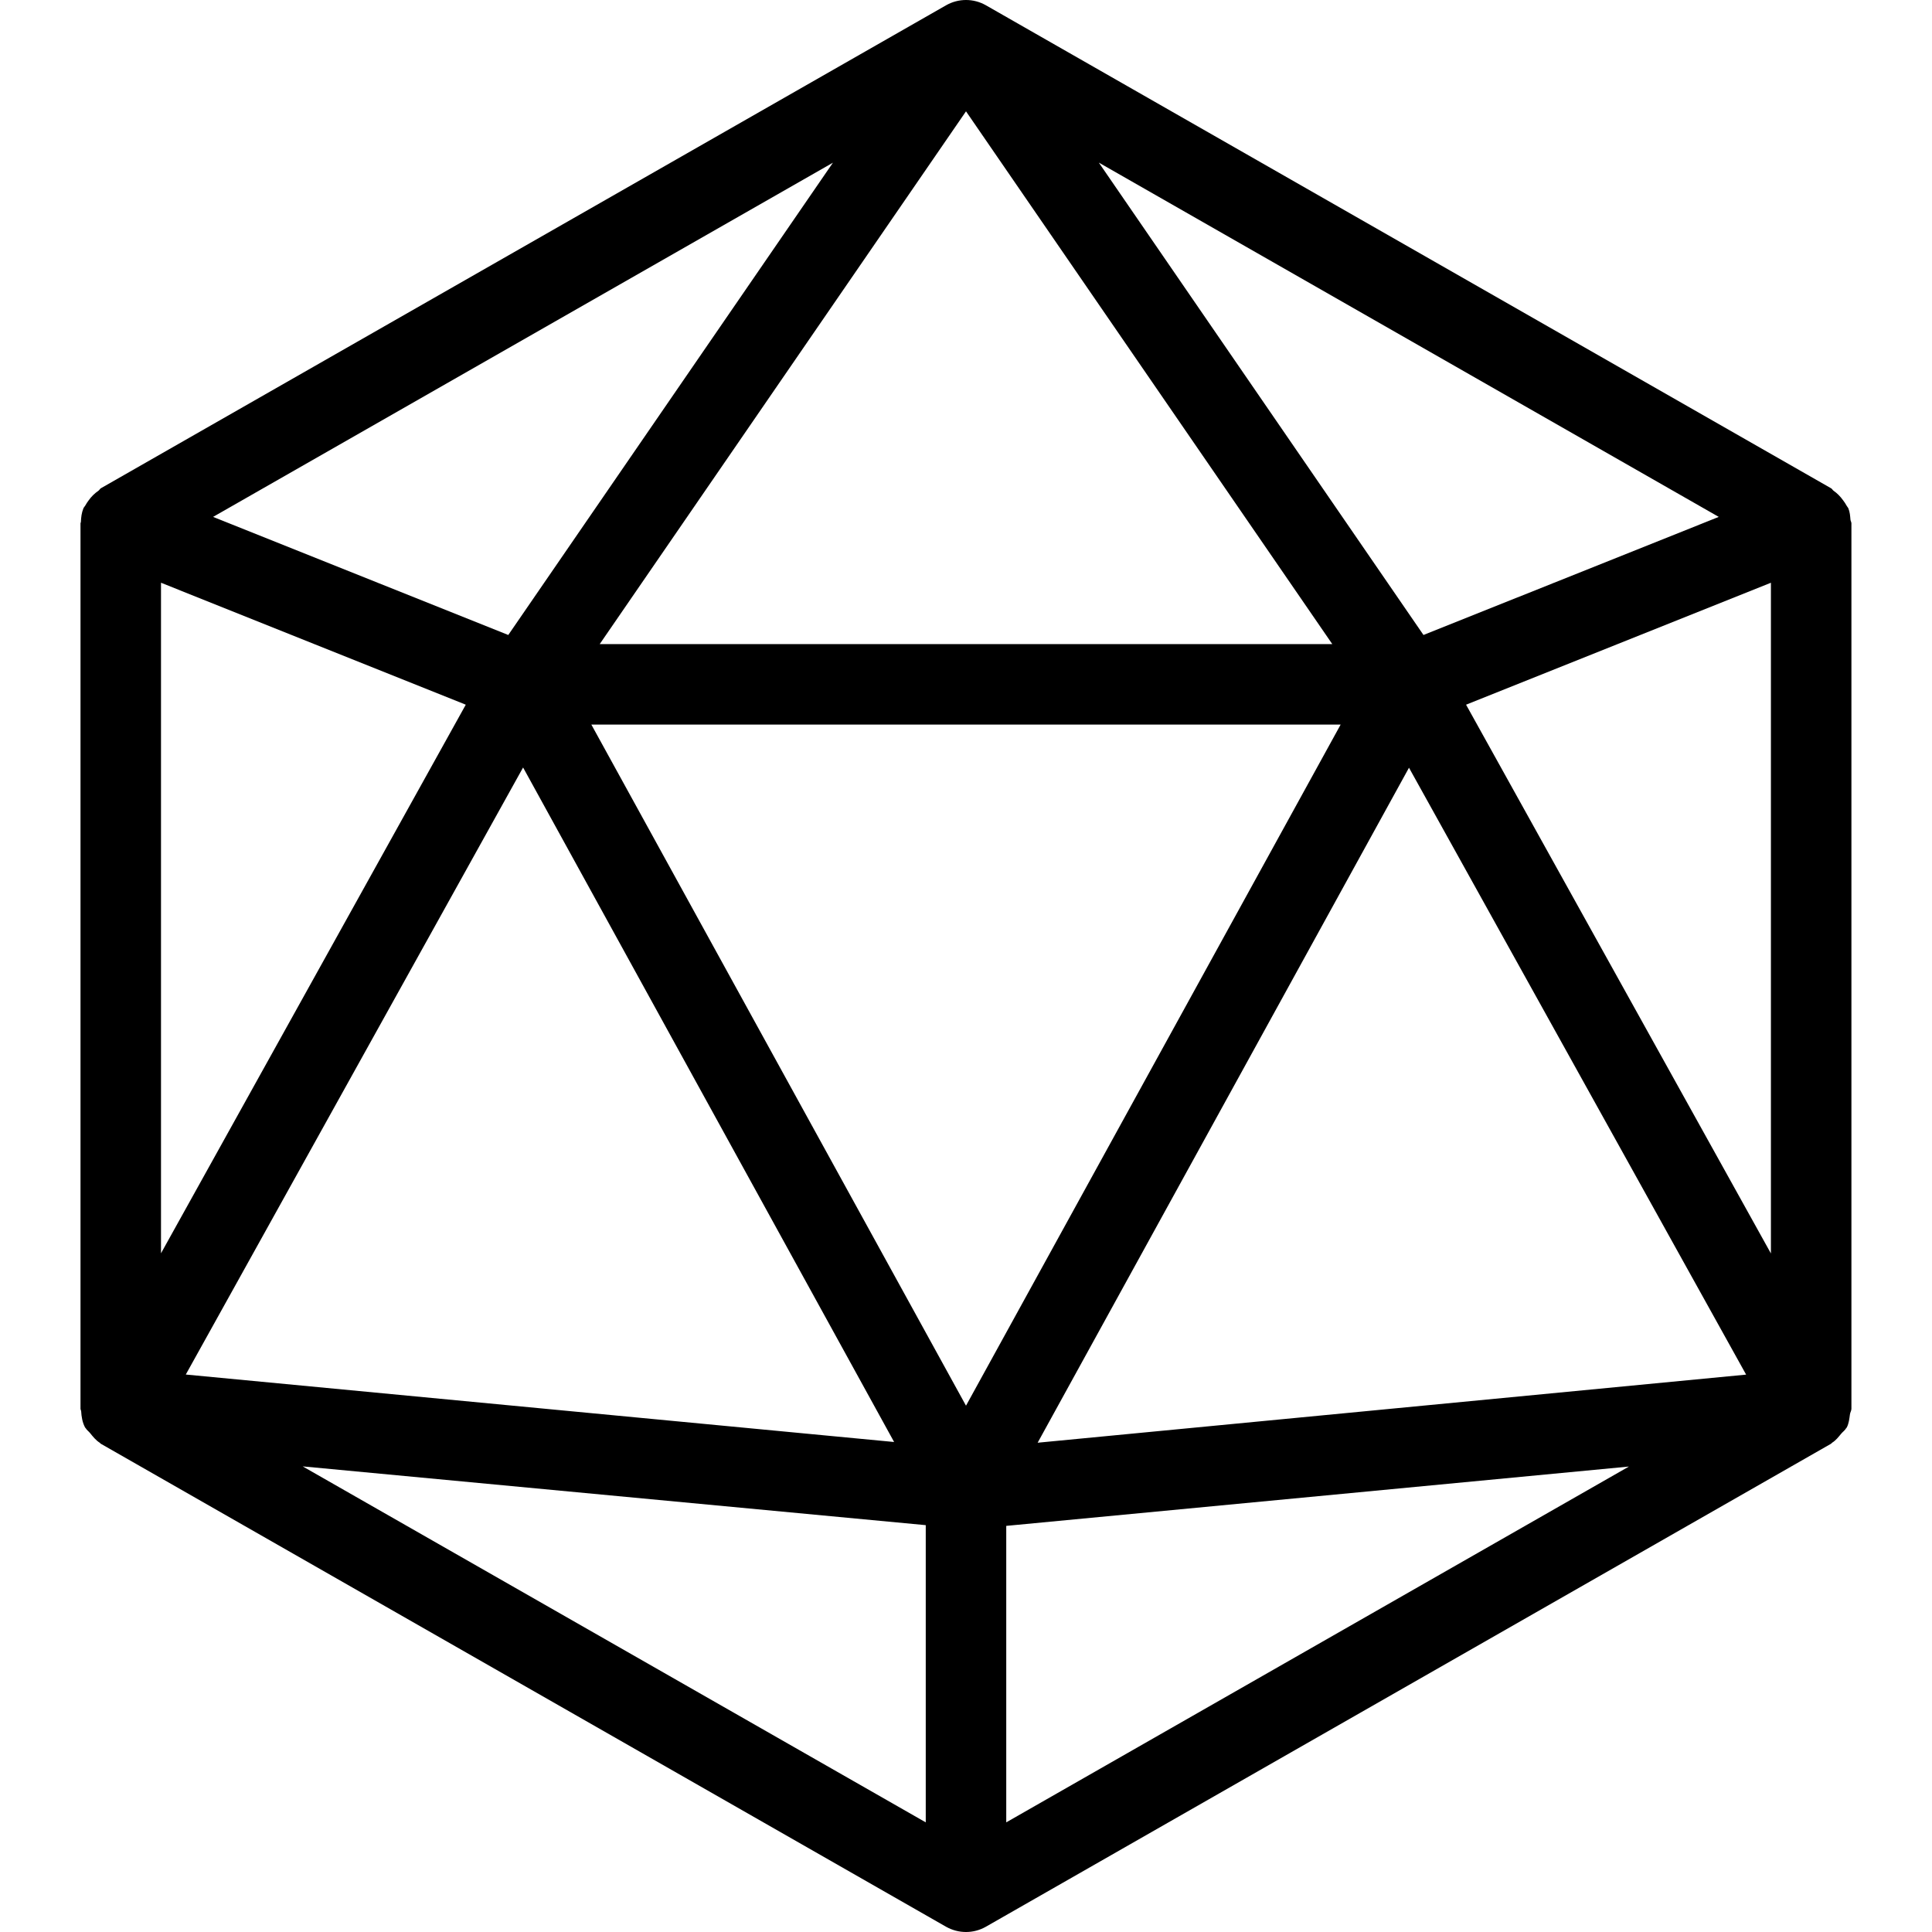
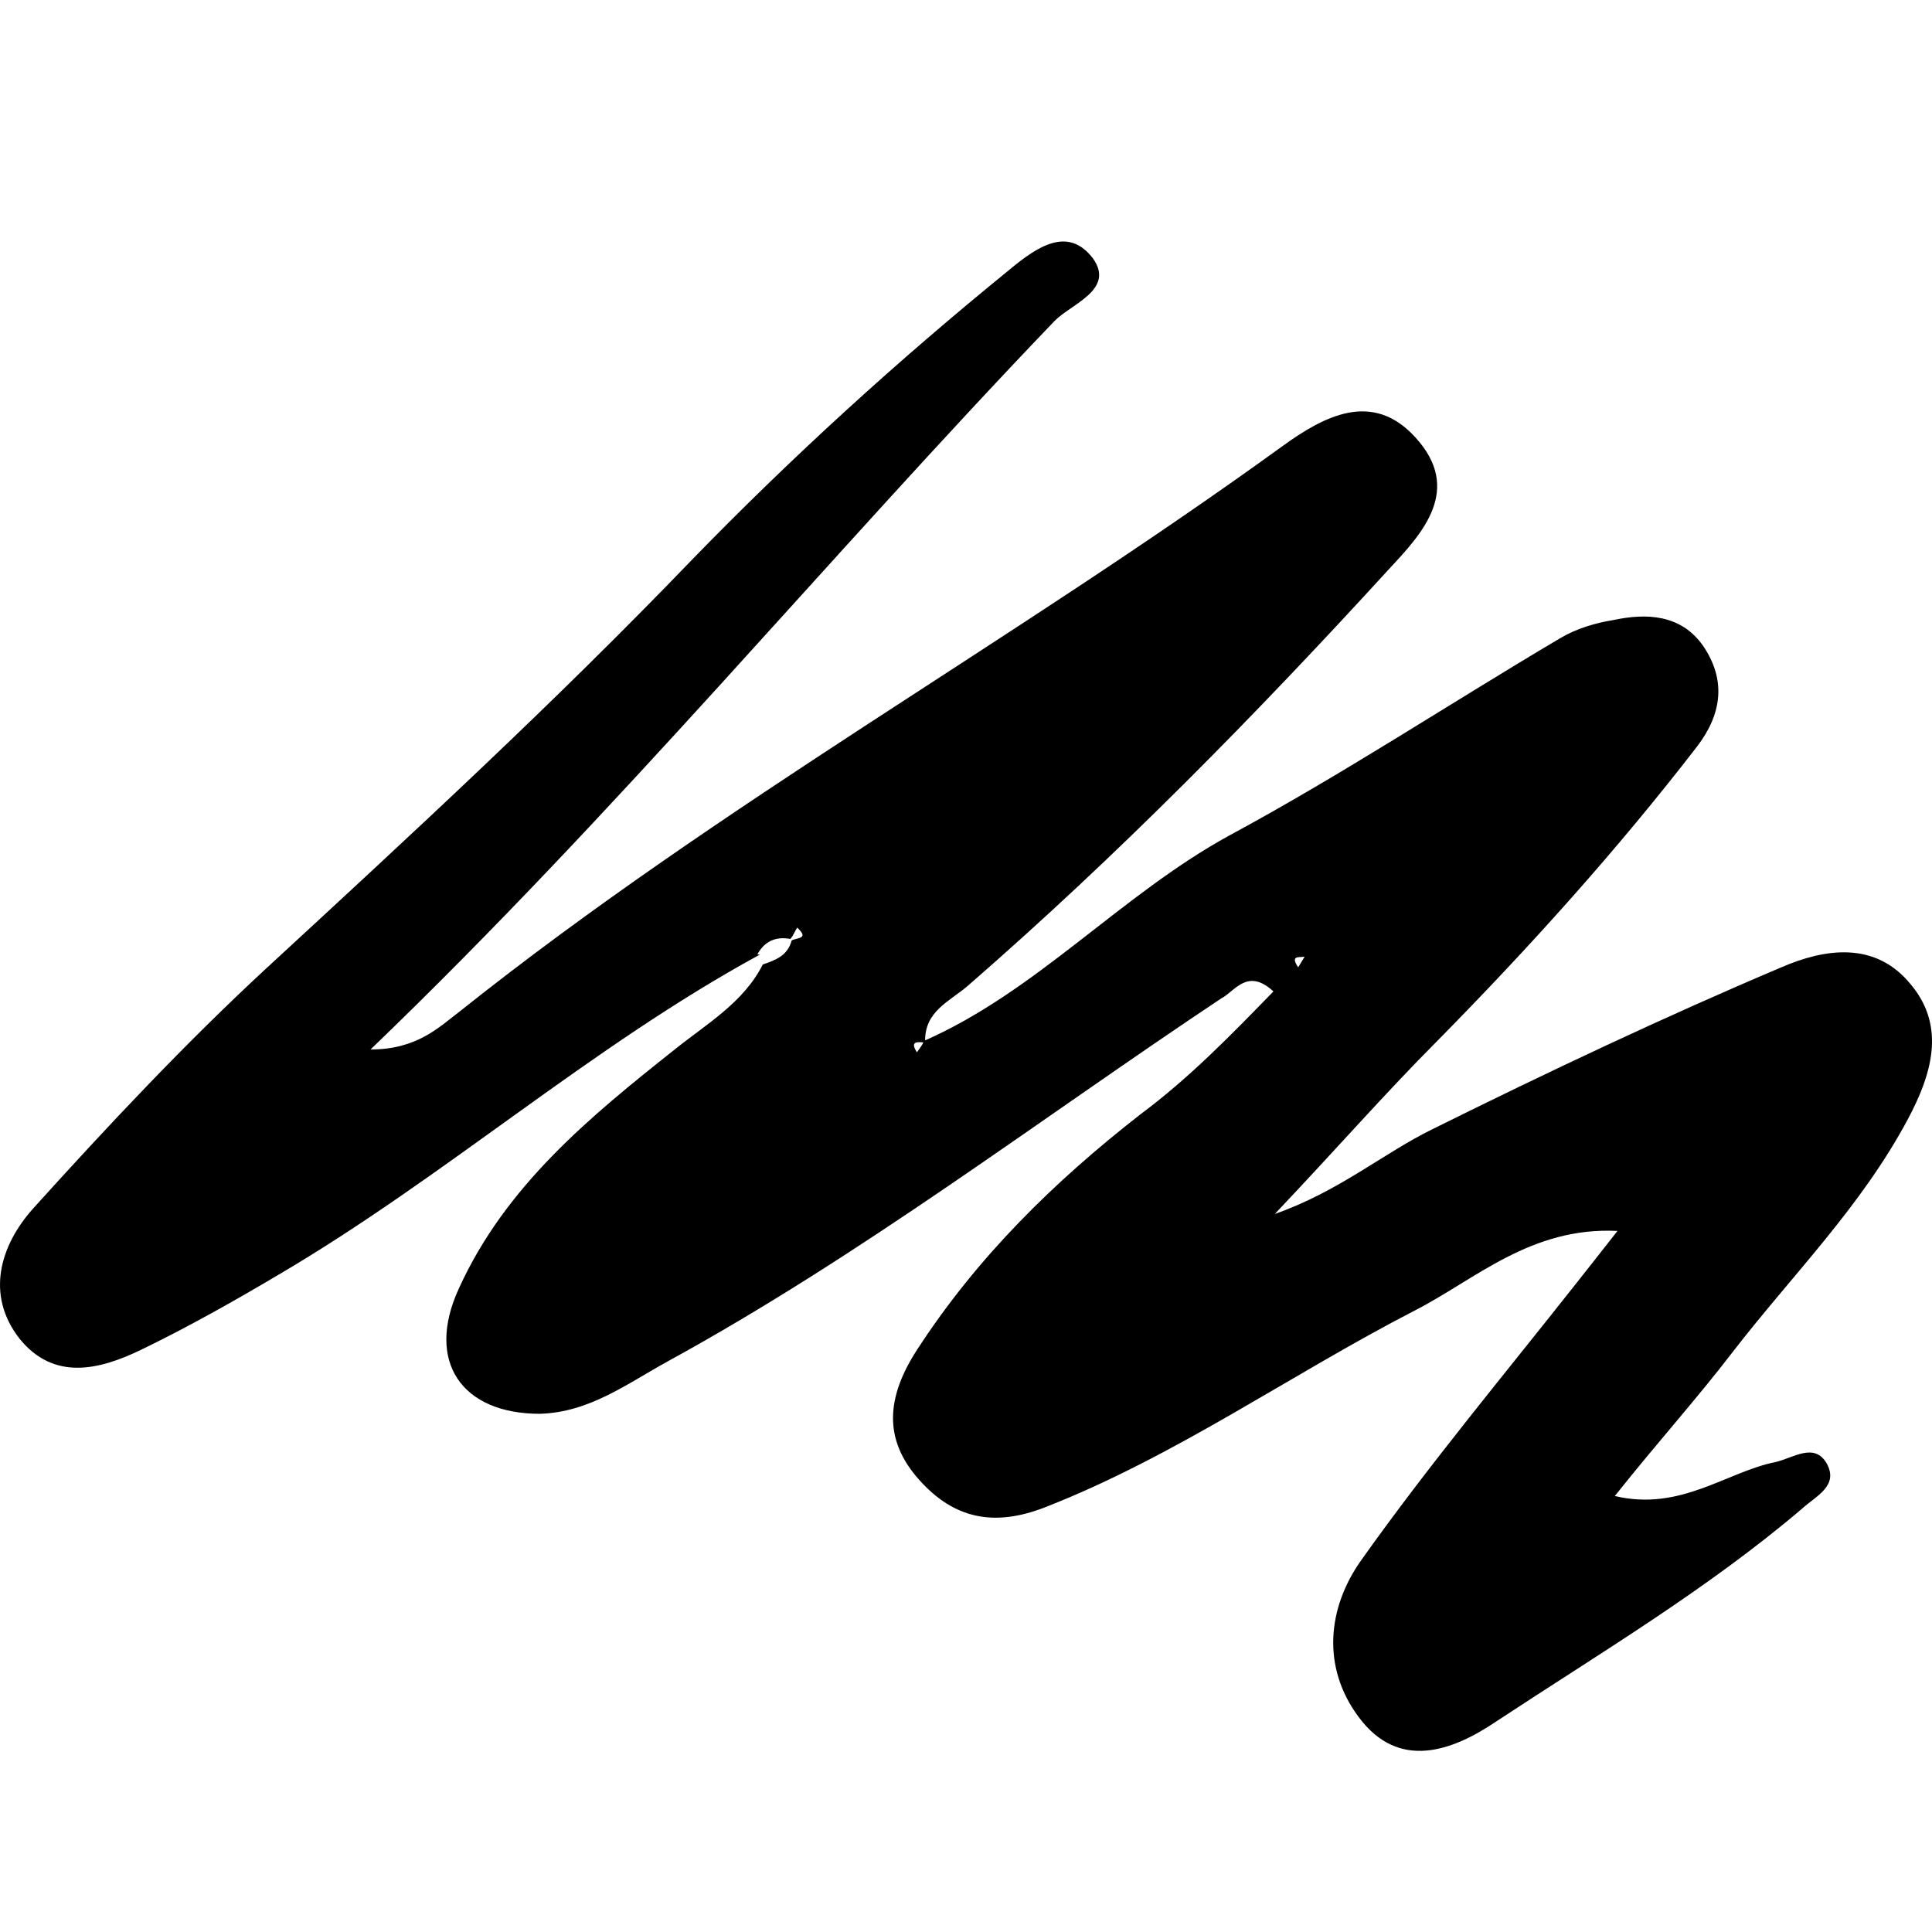
- <svg xmlns="http://www.w3.org/2000/svg" width="24" height="24" fill="none" viewBox="0 0 24 24">
+ <svg xmlns="http://www.w3.org/2000/svg" width="16" height="16" fill="none" viewBox="0 0 32 32">
  <style>
      #logo {
        fill: #000;
      }
      @media (prefers-color-scheme: dark) {
        #logo {
          fill: #B9F8D7;
        }
      }
    </style>
-   <path id="logo" d="M22.987 6.455C22.983 6.408 22.98 6.361 22.961 6.315C22.956 6.303 22.946 6.295 22.94 6.283C22.927 6.258 22.912 6.237 22.895 6.214C22.861 6.167 22.823 6.128 22.777 6.096C22.765 6.088 22.76 6.073 22.747 6.066L12.248 0.066C12.094 -0.022 11.906 -0.022 11.752 0.066L1.252 6.066C1.24 6.074 1.235 6.088 1.223 6.096C1.175 6.129 1.134 6.169 1.099 6.219C1.085 6.239 1.071 6.257 1.06 6.279C1.053 6.292 1.042 6.301 1.036 6.315C1.014 6.37 1.007 6.427 1.005 6.483C1.005 6.489 1 6.495 1 6.501V6.509C1 6.51 1 6.51 1 6.511V17.493C1 17.494 1 17.496 1 17.497V17.5C1 17.51 1.007 17.519 1.008 17.529C1.012 17.599 1.023 17.669 1.057 17.733C1.059 17.737 1.063 17.738 1.065 17.742C1.078 17.765 1.101 17.78 1.118 17.801C1.155 17.847 1.191 17.892 1.24 17.923C1.245 17.926 1.247 17.932 1.251 17.934L11.751 23.934C11.829 23.978 11.914 24 12 24C12.086 24 12.171 23.978 12.248 23.934L22.747 17.934C22.752 17.931 22.754 17.925 22.759 17.922C22.805 17.894 22.837 17.852 22.872 17.81C22.892 17.786 22.919 17.768 22.934 17.741C22.936 17.738 22.939 17.736 22.941 17.733C22.968 17.681 22.973 17.624 22.981 17.568C22.984 17.545 22.999 17.524 22.999 17.5V6.501C22.999 6.485 22.988 6.471 22.987 6.455ZM21.351 6.421L17.683 7.888L13.65 2.02L21.351 6.421ZM12 1.383L16.55 8.001H7.45L12 1.383ZM10.347 2.021L6.314 7.888L2.647 6.421L10.347 2.021ZM2 7.239L5.786 8.754L2 15.569V7.239ZM6.498 9.534L11.107 17.913L2.308 17.075L6.498 9.534ZM11.5 22.638L3.76 18.216L11.5 18.946V22.638ZM12 17.462L7.346 9.001H16.654L12 17.462ZM12.5 22.638V18.955L20.235 18.218L12.5 22.638ZM12.89 17.922L17.503 9.537L21.691 17.076L12.89 17.922ZM21.999 15.571L18.212 8.754L21.999 7.239V15.571Z" />
+   <path id="logo" d="M12.588 15.81C9.784 17.336 7.368 19.496 4.609 21.116C3.857 21.562 3.105 21.985 2.33 22.36C1.646 22.689 0.893 22.877 0.324 22.173C-0.246 21.445 0.004 20.623 0.552 20.013C1.783 18.651 3.059 17.289 4.404 16.045C6.798 13.838 9.192 11.631 11.449 9.284C13.113 7.57 14.868 5.973 16.715 4.471C17.194 4.072 17.695 3.743 18.105 4.283C18.47 4.8 17.741 5.034 17.467 5.316C13.706 9.237 10.24 13.439 6.137 17.383C6.912 17.383 7.277 17.008 7.619 16.749C11.95 13.298 16.783 10.622 21.252 7.382C21.935 6.889 22.733 6.466 23.44 7.241C24.238 8.11 23.554 8.838 23.007 9.425C20.796 11.843 18.516 14.167 16.031 16.327C15.735 16.585 15.301 16.749 15.324 17.266C15.233 17.266 15.051 17.219 15.187 17.43C15.233 17.36 15.279 17.313 15.301 17.242C17.171 16.421 18.561 14.824 20.362 13.838C22.232 12.829 24.01 11.655 25.834 10.575C26.107 10.411 26.427 10.317 26.723 10.27C27.27 10.152 27.84 10.176 28.205 10.692C28.592 11.256 28.524 11.819 28.113 12.359C26.791 14.073 25.332 15.693 23.805 17.242C22.938 18.111 22.118 19.05 21.115 20.107C22.186 19.731 22.916 19.097 23.736 18.698C25.629 17.759 27.566 16.843 29.504 16.022C30.211 15.716 31.054 15.576 31.647 16.303C32.24 17.008 31.989 17.806 31.602 18.534C30.826 19.989 29.686 21.116 28.706 22.384C28.113 23.159 27.475 23.863 26.746 24.779C27.84 25.037 28.592 24.379 29.413 24.215C29.709 24.145 30.051 23.887 30.256 24.239C30.462 24.614 30.074 24.779 29.846 24.99C28.273 26.328 26.495 27.384 24.785 28.511C24.056 29.004 23.167 29.333 22.505 28.441C21.89 27.619 21.981 26.633 22.551 25.835C23.668 24.262 24.922 22.759 26.107 21.257C26.312 20.999 26.495 20.764 26.791 20.388C25.355 20.318 24.443 21.187 23.44 21.703C21.388 22.759 19.473 24.121 17.308 24.966C16.464 25.295 15.803 25.154 15.233 24.52C14.617 23.84 14.686 23.135 15.187 22.36C16.191 20.811 17.467 19.567 18.881 18.463C19.701 17.853 20.385 17.148 21.092 16.421C20.659 16.022 20.454 16.421 20.226 16.538C17.194 18.557 14.276 20.787 11.061 22.548C10.377 22.924 9.762 23.393 8.941 23.417C7.642 23.417 7.049 22.548 7.596 21.351C8.371 19.637 9.784 18.487 11.175 17.383C11.699 16.961 12.315 16.608 12.634 15.975C12.839 15.904 13.044 15.834 13.113 15.576C13.204 15.529 13.409 15.552 13.204 15.364C13.159 15.435 13.136 15.505 13.09 15.552C12.839 15.505 12.657 15.599 12.543 15.81H12.588ZM21.616 15.81L21.89 15.529C21.89 15.529 21.935 15.458 21.981 15.435C21.981 15.482 21.935 15.505 21.913 15.552C21.822 15.646 21.73 15.74 21.639 15.834C21.571 15.881 21.343 15.787 21.502 16.022L21.616 15.834V15.81Z" />
</svg>
